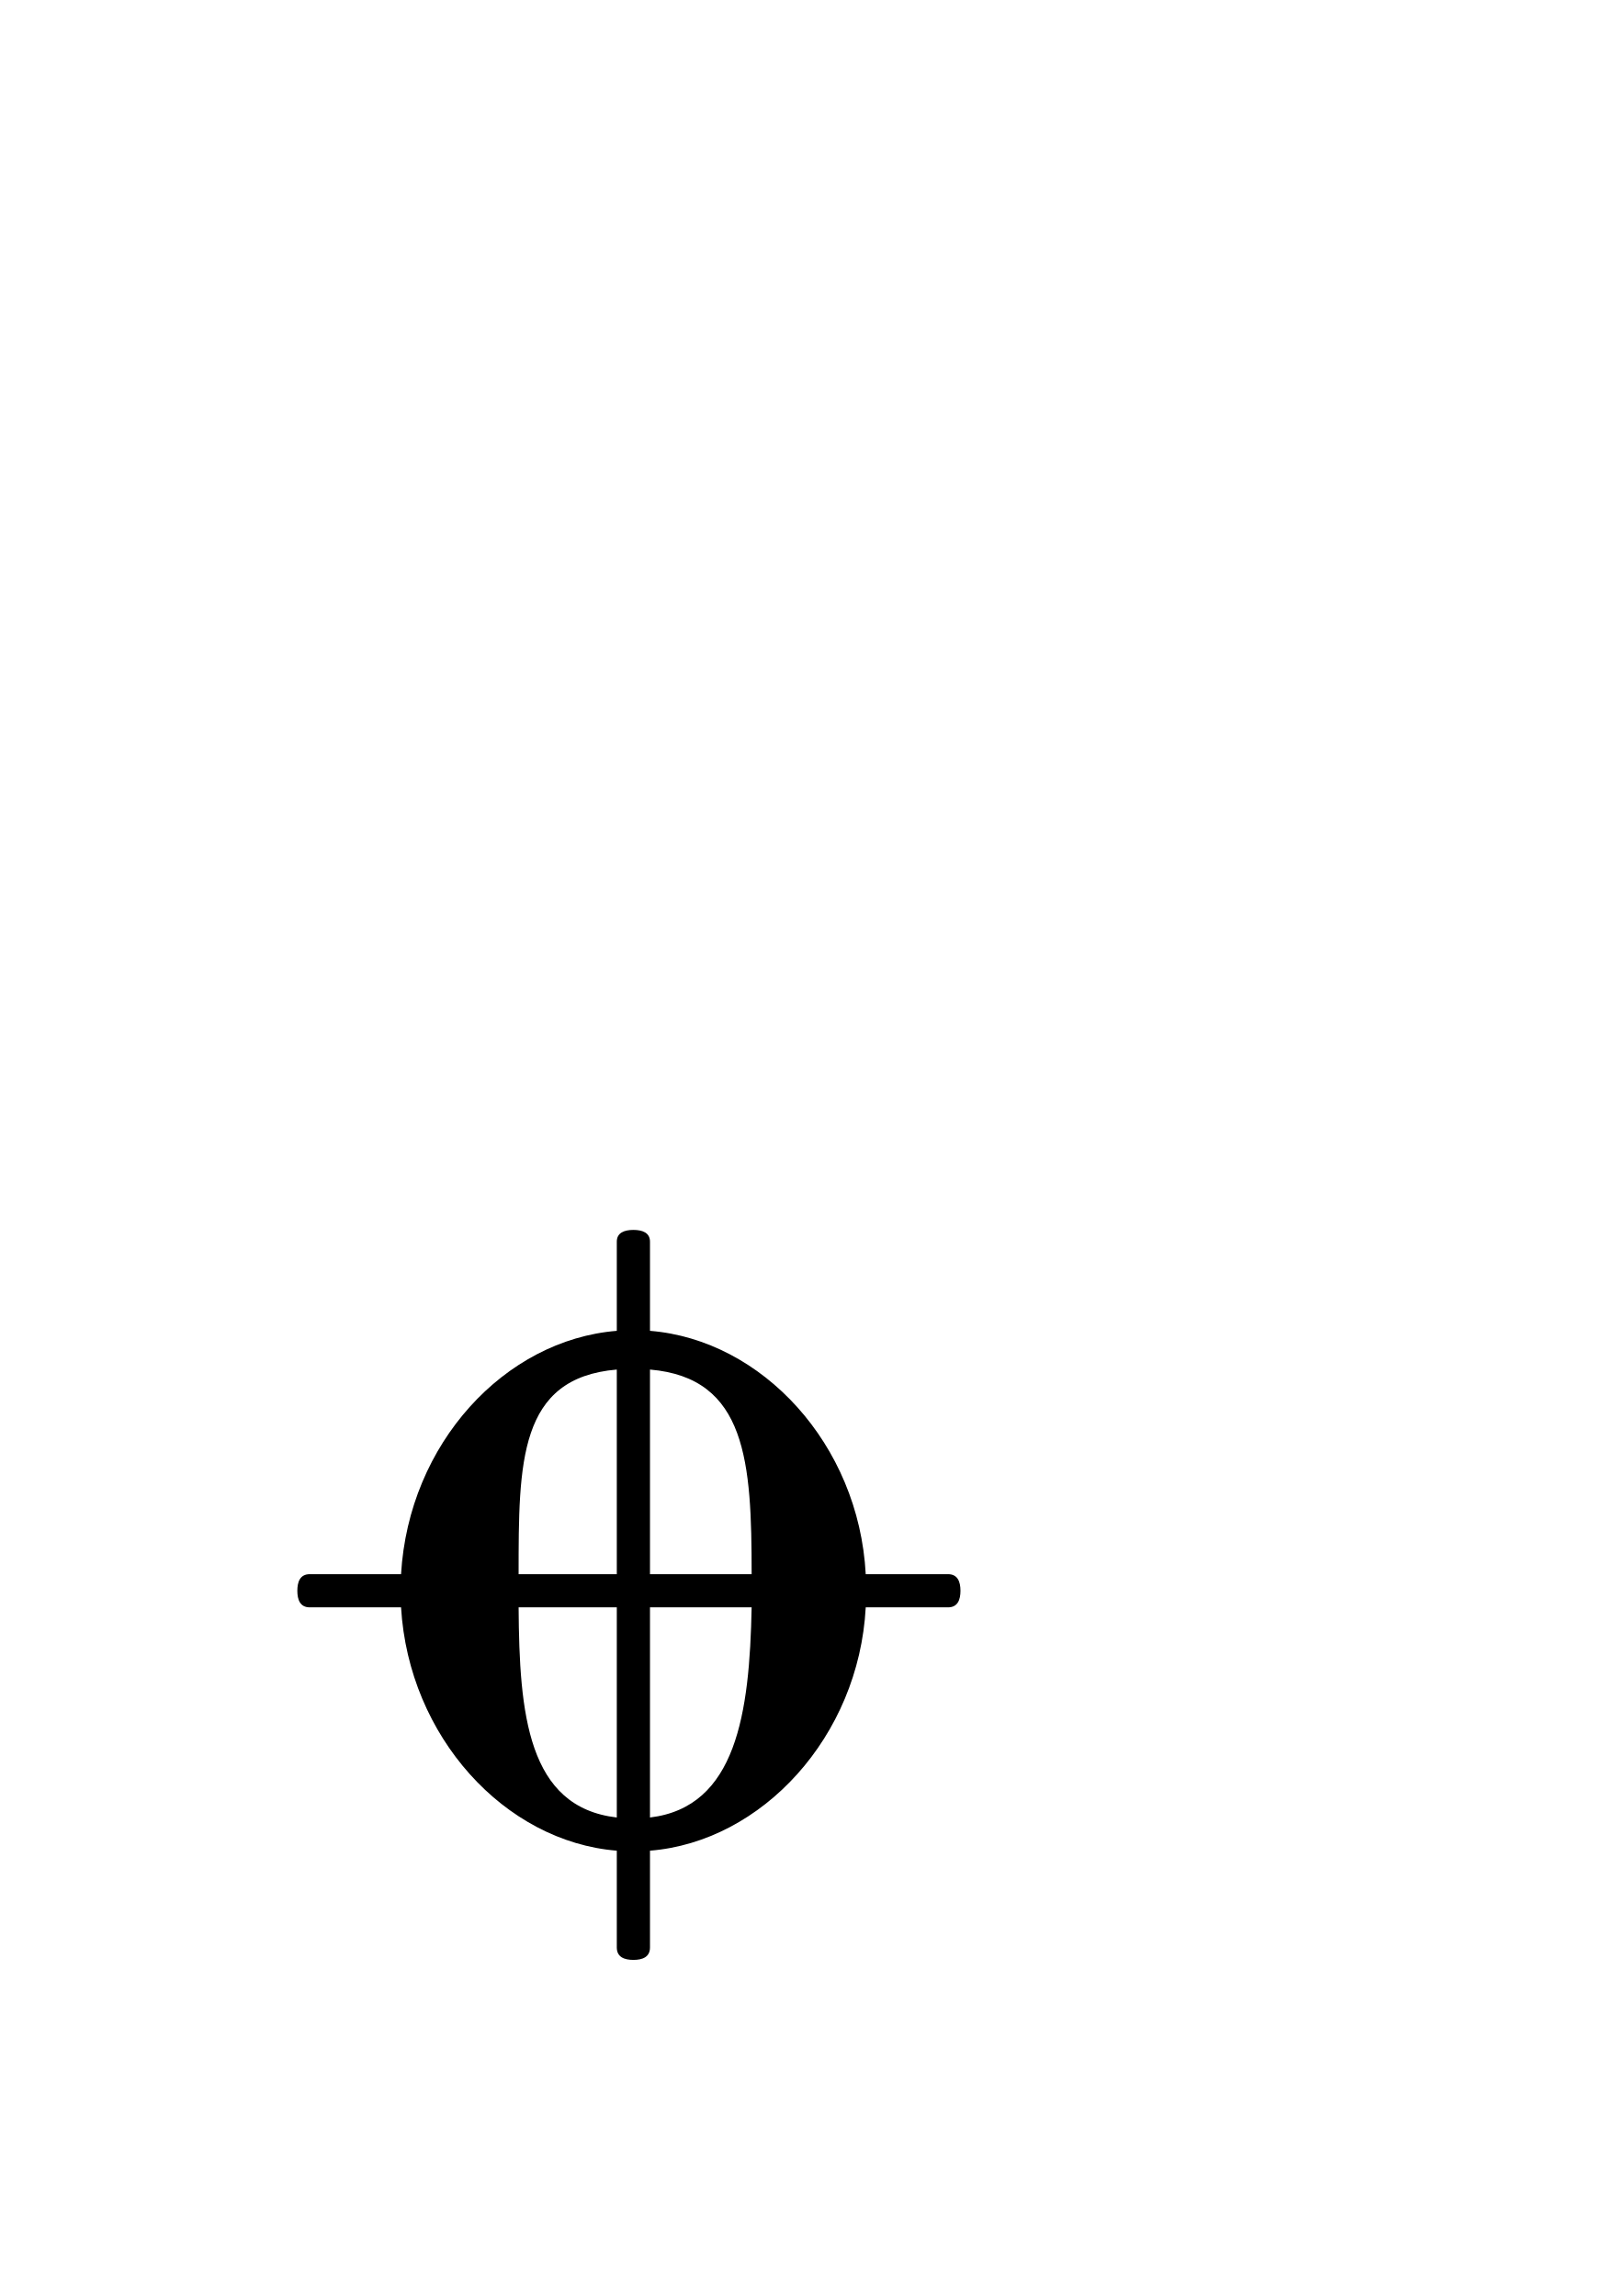
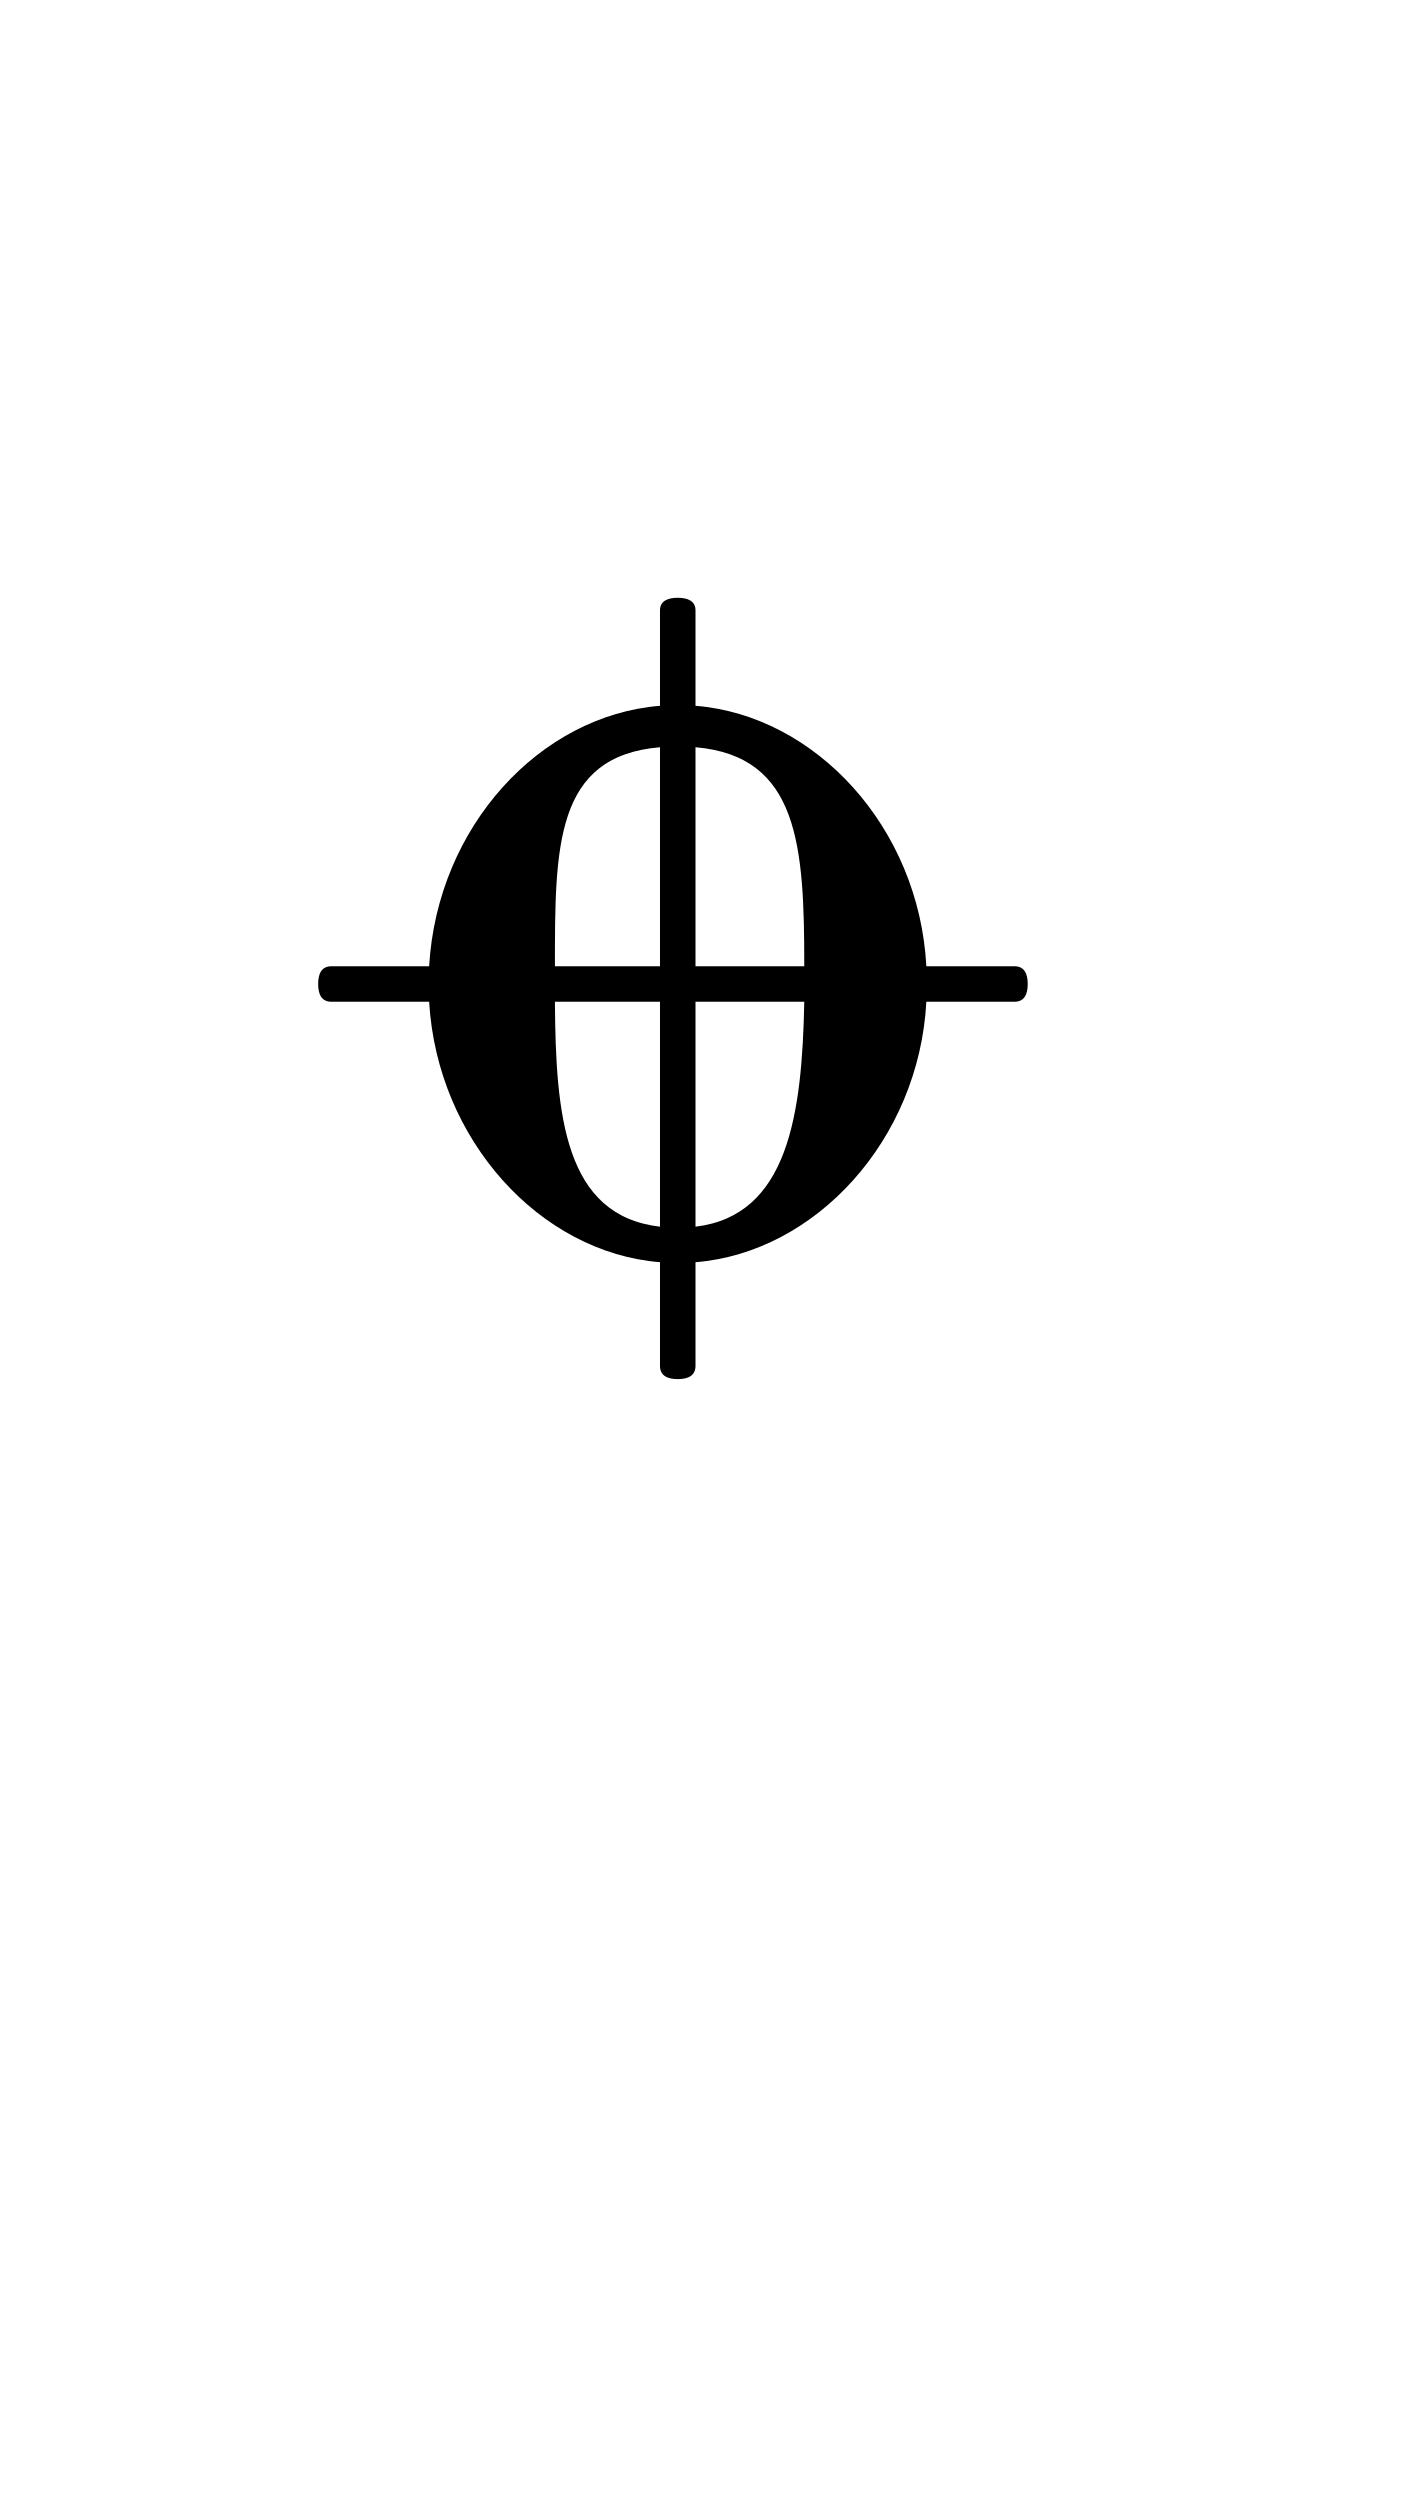
- <svg xmlns="http://www.w3.org/2000/svg" viewBox="-434 -1992 2319 1951" width="2753" height="3943">
+ <svg xmlns="http://www.w3.org/2000/svg" viewBox="-434 -1392 1919 2751" width="2353" height="4143">
  <g transform="matrix(1 0 0 -1 0 0)">
    <path style="fill: #000000" d="M937 400c14 0 18 -11 18 -24s-4 -24 -18 -24h-119c-10 -187 -150 -339 -312 -352v-140c0 -14 -11 -18 -24 -18s-24 4 -24 18v140c-162 13 -301 165 -312 352h-132c-14 0 -18 11 -18 24s4 24 18 24h132c11 189 150 339 312 352v129c0 13 11 17 24 17s24 -4 24 -17v-129 c162 -13 302 -164 312 -352h119zM653 400c0 162 -7 284 -147 296v-296h147zM458 696c-142 -12 -142 -134 -142 -296h142v296zM316 352c1 -154 13 -289 142 -304v304h-142zM506 48c125 15 144 151 147 304h-147v-304z" />
  </g>
</svg>
